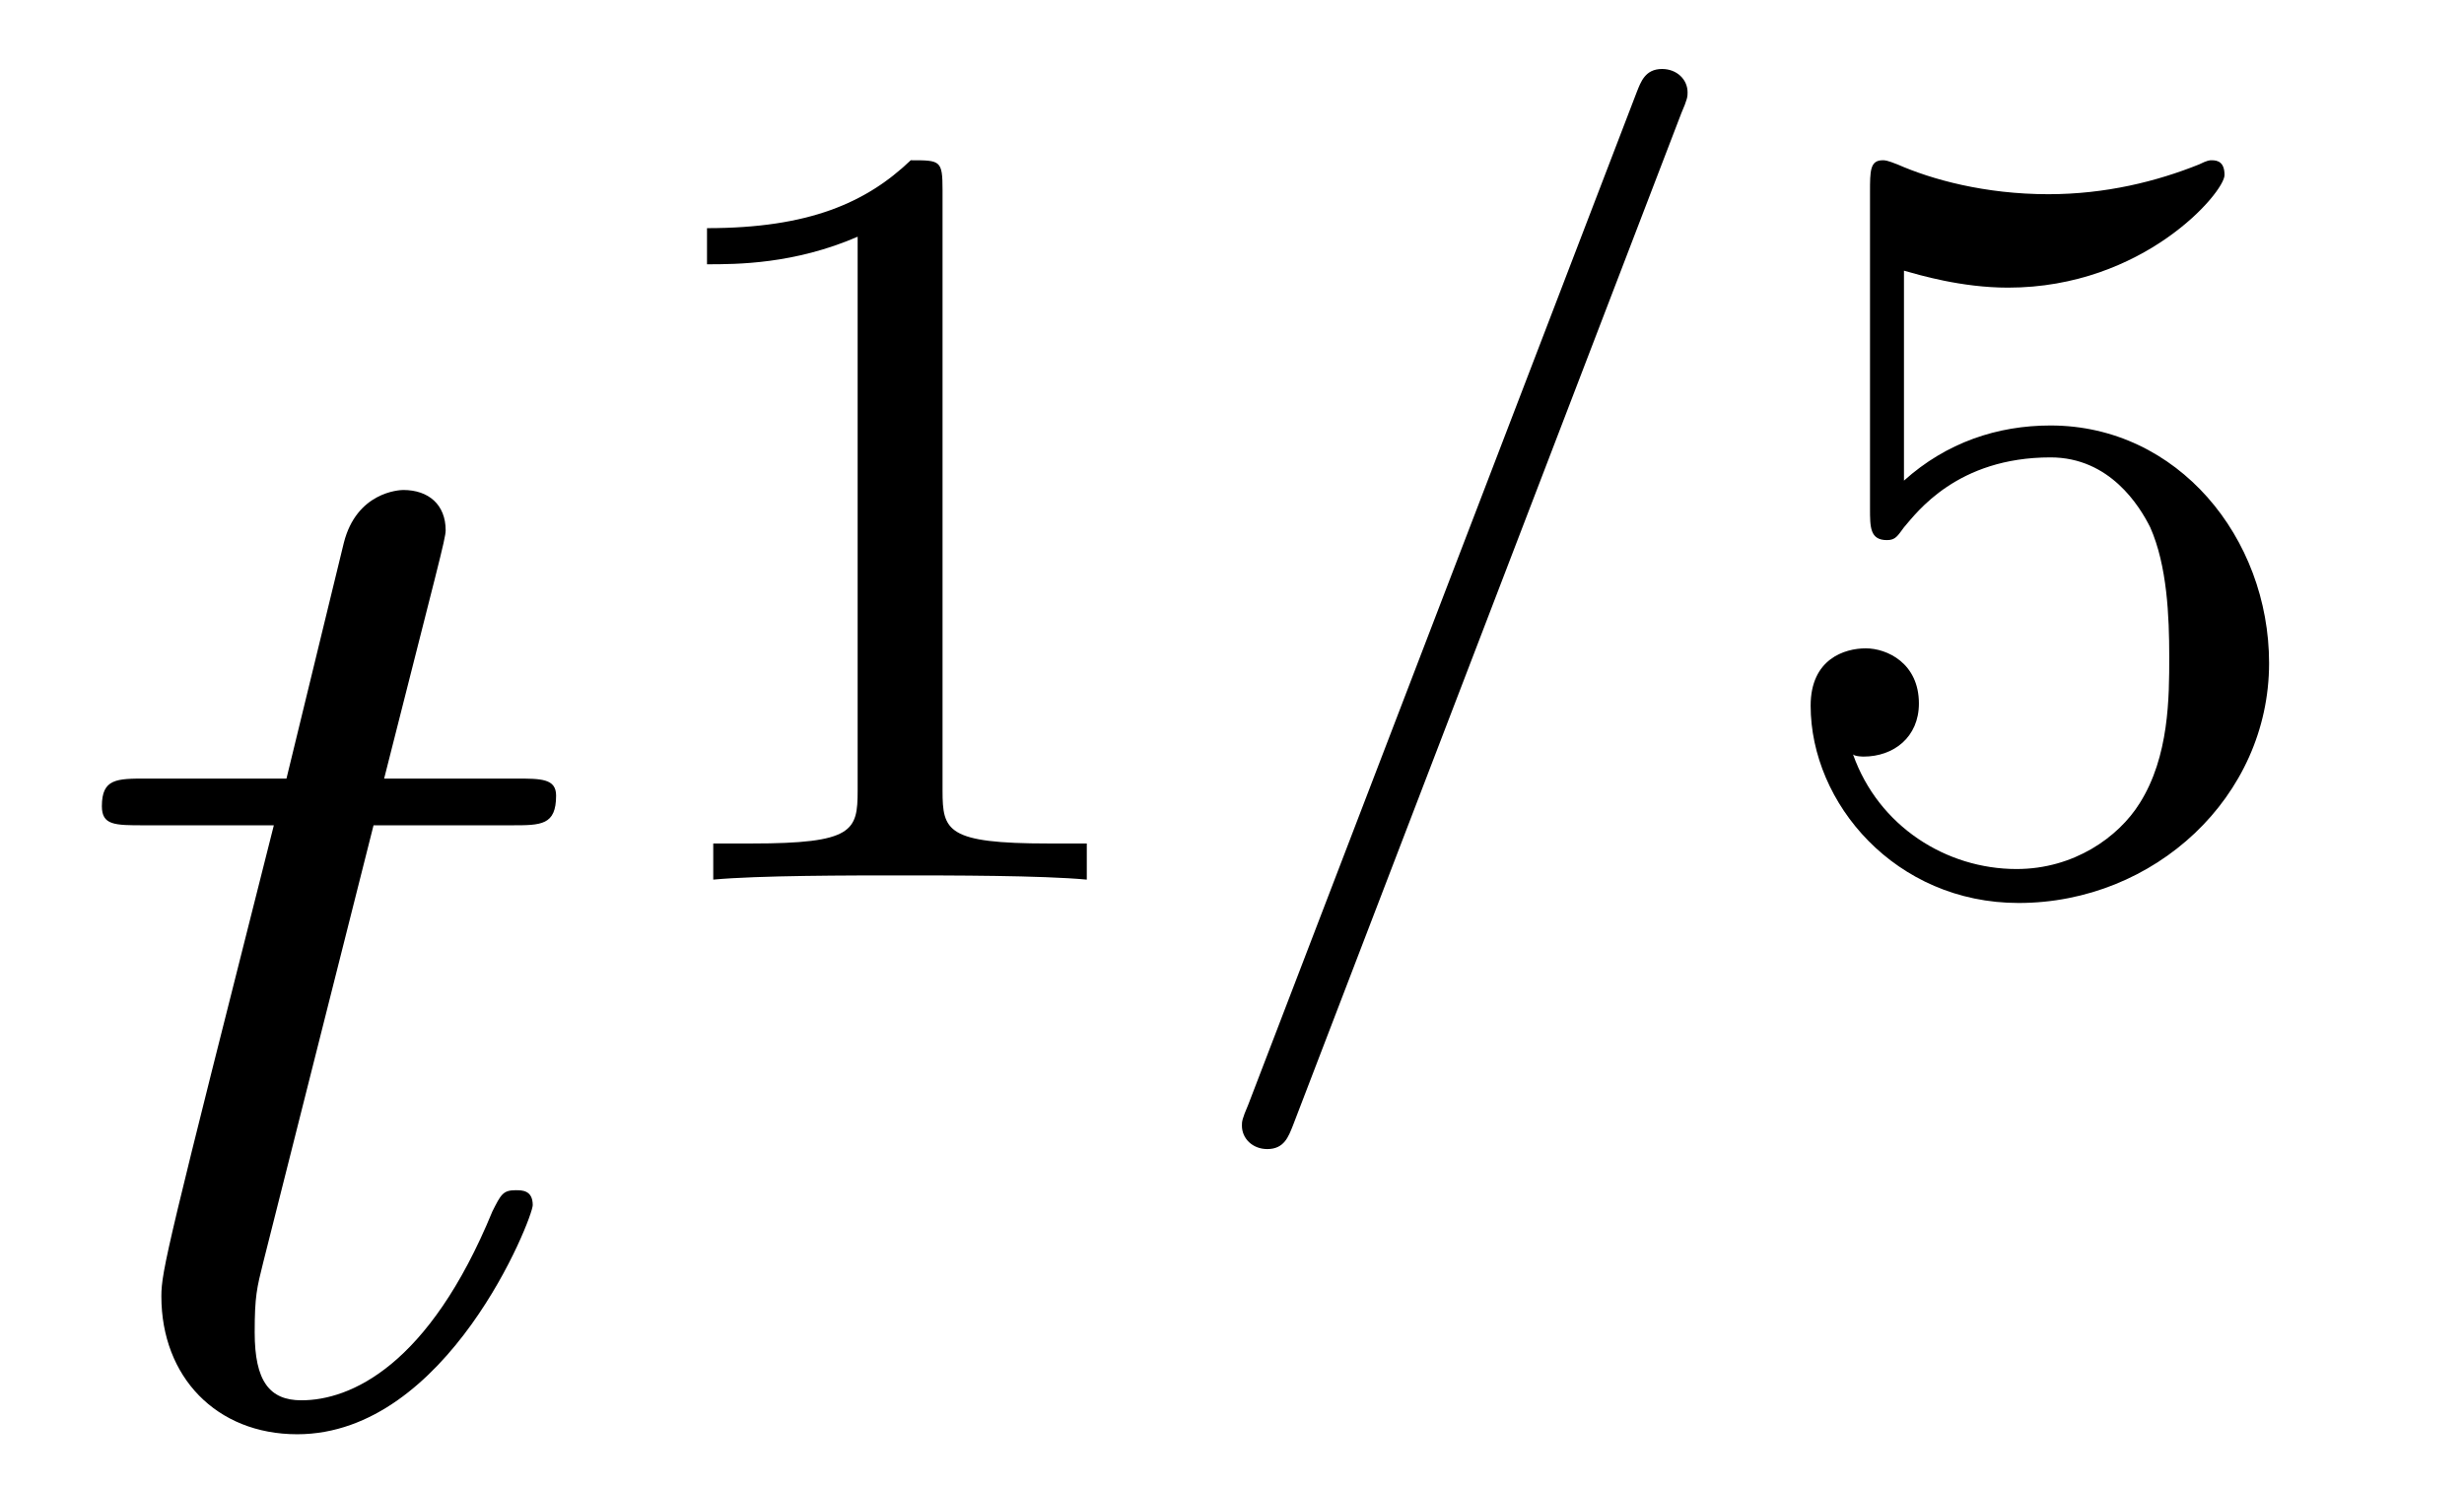
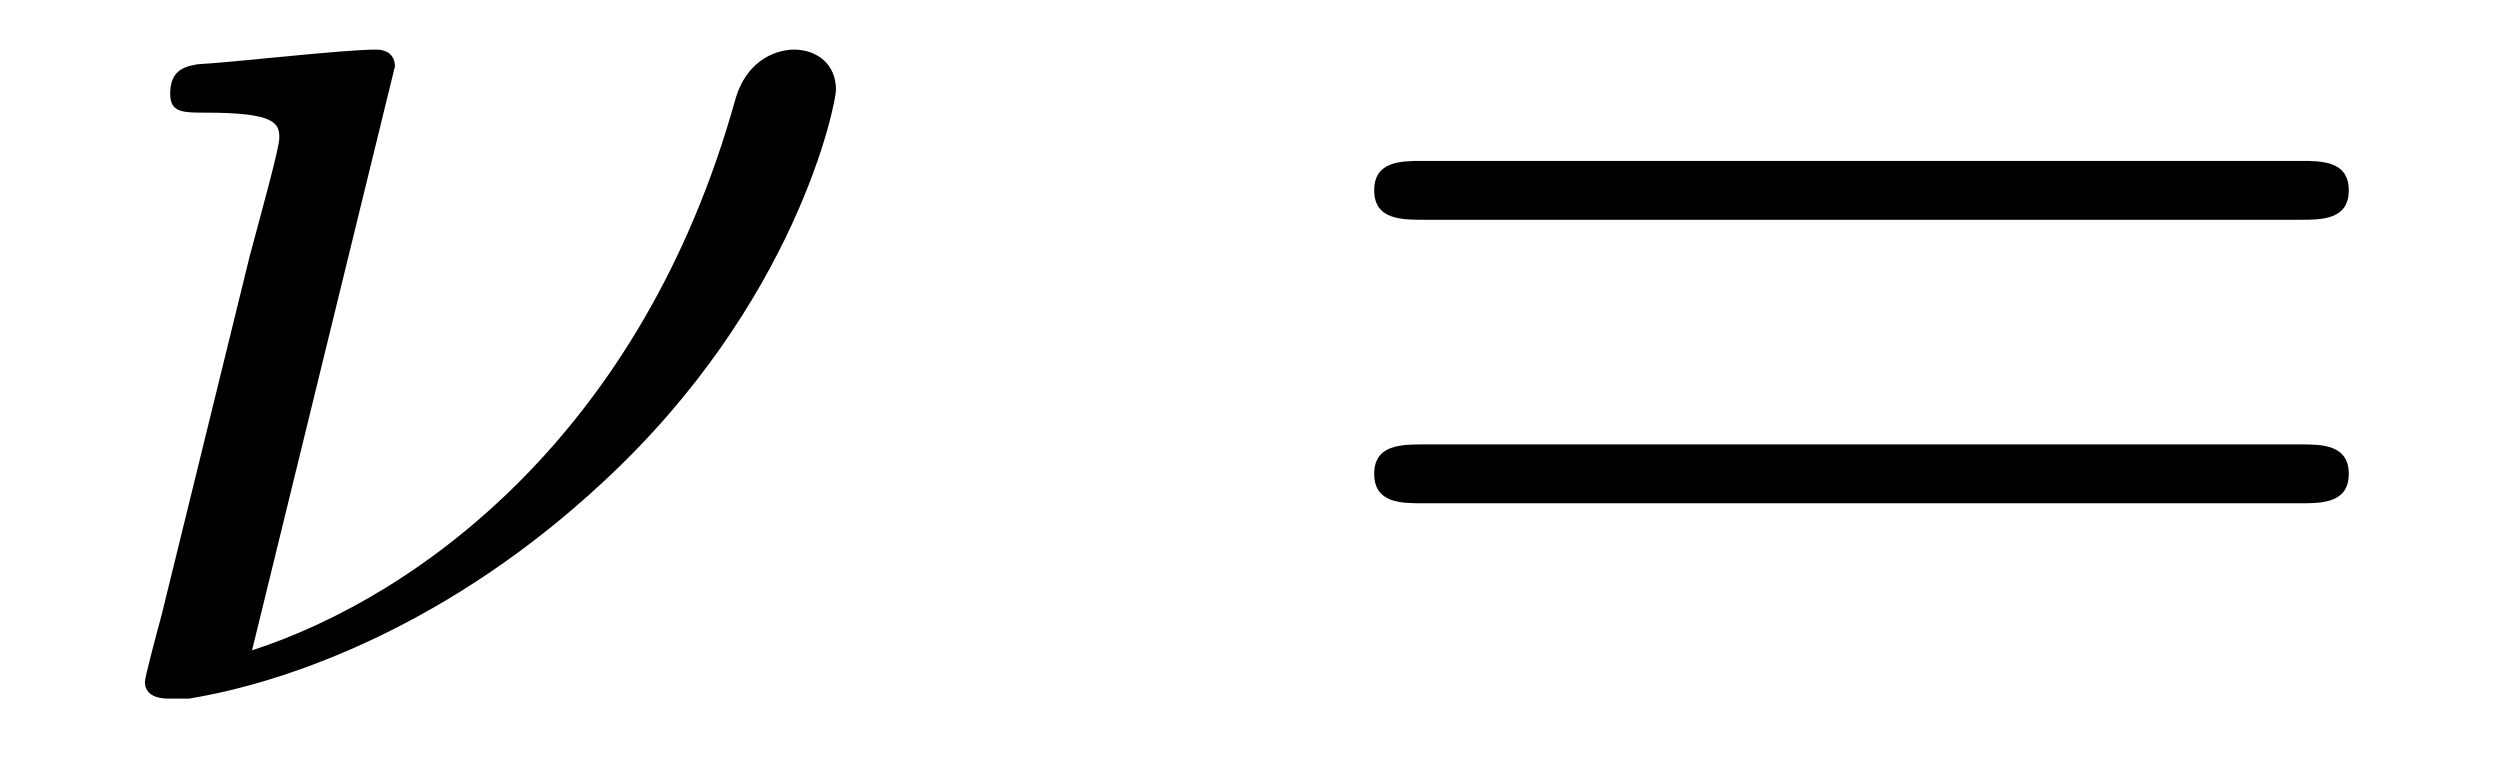
- <svg xmlns="http://www.w3.org/2000/svg" xmlns:xlink="http://www.w3.org/1999/xlink" viewBox="0 0 18.14 10.936" version="1.2">
+ <svg xmlns="http://www.w3.org/2000/svg" xmlns:xlink="http://www.w3.org/1999/xlink" viewBox="0 0 18.598 5.697" version="1.2">
  <defs>
    <g>
      <symbol overflow="visible" id="glyph0-0">
        <path style="stroke:none;" d="" />
      </symbol>
      <symbol overflow="visible" id="glyph0-1">
-         <path style="stroke:none;" d="M 2.25 -4.359 L 3.266 -4.359 C 3.484 -4.359 3.594 -4.359 3.594 -4.578 C 3.594 -4.703 3.484 -4.703 3.297 -4.703 L 2.328 -4.703 C 2.719 -6.25 2.781 -6.469 2.781 -6.531 C 2.781 -6.719 2.656 -6.828 2.469 -6.828 C 2.438 -6.828 2.125 -6.812 2.031 -6.438 L 1.609 -4.703 L 0.578 -4.703 C 0.359 -4.703 0.25 -4.703 0.25 -4.5 C 0.25 -4.359 0.344 -4.359 0.562 -4.359 L 1.516 -4.359 C 0.734 -1.266 0.688 -1.078 0.688 -0.891 C 0.688 -0.297 1.094 0.125 1.688 0.125 C 2.797 0.125 3.422 -1.469 3.422 -1.562 C 3.422 -1.672 3.344 -1.672 3.297 -1.672 C 3.203 -1.672 3.188 -1.641 3.125 -1.516 C 2.656 -0.375 2.078 -0.125 1.719 -0.125 C 1.484 -0.125 1.375 -0.266 1.375 -0.625 C 1.375 -0.891 1.391 -0.953 1.438 -1.141 Z M 2.25 -4.359 " />
+         <path style="stroke:none;" d="M 2.438 -4.703 C 2.438 -4.719 2.438 -4.828 2.297 -4.828 C 2.047 -4.828 1.25 -4.734 0.969 -4.719 C 0.891 -4.703 0.766 -4.688 0.766 -4.5 C 0.766 -4.359 0.859 -4.359 1.031 -4.359 C 1.547 -4.359 1.578 -4.281 1.578 -4.172 C 1.578 -4.094 1.438 -3.594 1.359 -3.297 L 0.703 -0.625 C 0.656 -0.453 0.578 -0.156 0.578 -0.125 C 0.578 -0.016 0.688 0 0.75 0 L 0.906 0 C 1.672 -0.125 2.859 -0.562 3.984 -1.609 C 5.422 -2.938 5.719 -4.422 5.719 -4.531 C 5.719 -4.719 5.578 -4.828 5.406 -4.828 C 5.312 -4.828 5.062 -4.781 4.969 -4.453 C 4.281 -1.984 2.625 -0.766 1.375 -0.359 Z M 2.438 -4.703 " />
      </symbol>
      <symbol overflow="visible" id="glyph1-0">
        <path style="stroke:none;" d="" />
      </symbol>
      <symbol overflow="visible" id="glyph1-1">
-         <path style="stroke:none;" d="M 2.5 -5.078 C 2.5 -5.297 2.484 -5.297 2.266 -5.297 C 1.938 -4.984 1.516 -4.797 0.766 -4.797 L 0.766 -4.531 C 0.984 -4.531 1.406 -4.531 1.875 -4.734 L 1.875 -0.656 C 1.875 -0.359 1.844 -0.266 1.094 -0.266 L 0.812 -0.266 L 0.812 0 C 1.141 -0.031 1.828 -0.031 2.188 -0.031 C 2.547 -0.031 3.234 -0.031 3.562 0 L 3.562 -0.266 L 3.281 -0.266 C 2.531 -0.266 2.5 -0.359 2.5 -0.656 Z M 2.5 -5.078 " />
-       </symbol>
-       <symbol overflow="visible" id="glyph1-2">
-         <path style="stroke:none;" d="M 1.109 -4.484 C 1.219 -4.453 1.531 -4.359 1.875 -4.359 C 2.875 -4.359 3.469 -5.062 3.469 -5.188 C 3.469 -5.281 3.422 -5.297 3.375 -5.297 C 3.359 -5.297 3.344 -5.297 3.281 -5.266 C 2.969 -5.141 2.594 -5.047 2.172 -5.047 C 1.703 -5.047 1.312 -5.156 1.062 -5.266 C 0.984 -5.297 0.969 -5.297 0.953 -5.297 C 0.859 -5.297 0.859 -5.219 0.859 -5.062 L 0.859 -2.734 C 0.859 -2.594 0.859 -2.5 0.984 -2.5 C 1.047 -2.5 1.062 -2.531 1.109 -2.594 C 1.203 -2.703 1.5 -3.109 2.188 -3.109 C 2.625 -3.109 2.844 -2.75 2.922 -2.594 C 3.047 -2.312 3.062 -1.938 3.062 -1.641 C 3.062 -1.344 3.062 -0.906 2.844 -0.562 C 2.688 -0.312 2.359 -0.078 1.938 -0.078 C 1.422 -0.078 0.922 -0.391 0.734 -0.922 C 0.75 -0.906 0.812 -0.906 0.812 -0.906 C 1.031 -0.906 1.219 -1.047 1.219 -1.297 C 1.219 -1.594 0.984 -1.703 0.828 -1.703 C 0.672 -1.703 0.422 -1.625 0.422 -1.281 C 0.422 -0.562 1.047 0.172 1.953 0.172 C 2.953 0.172 3.797 -0.609 3.797 -1.594 C 3.797 -2.516 3.125 -3.344 2.188 -3.344 C 1.797 -3.344 1.422 -3.219 1.109 -2.938 Z M 1.109 -4.484 " />
-       </symbol>
-       <symbol overflow="visible" id="glyph2-0">
-         <path style="stroke:none;" d="" />
-       </symbol>
-       <symbol overflow="visible" id="glyph2-1">
-         <path style="stroke:none;" d="M 3.703 -5.641 C 3.75 -5.75 3.75 -5.766 3.75 -5.797 C 3.75 -5.891 3.672 -5.969 3.562 -5.969 C 3.438 -5.969 3.406 -5.875 3.375 -5.797 L 0.516 1.656 C 0.469 1.766 0.469 1.781 0.469 1.812 C 0.469 1.906 0.547 1.984 0.656 1.984 C 0.781 1.984 0.812 1.891 0.844 1.812 Z M 3.703 -5.641 " />
+         <path style="stroke:none;" d="M 7.5 -3.562 C 7.656 -3.562 7.859 -3.562 7.859 -3.781 C 7.859 -4 7.656 -4 7.5 -4 L 0.969 -4 C 0.812 -4 0.609 -4 0.609 -3.781 C 0.609 -3.562 0.812 -3.562 0.984 -3.562 Z M 7.5 -1.453 C 7.656 -1.453 7.859 -1.453 7.859 -1.672 C 7.859 -1.891 7.656 -1.891 7.5 -1.891 L 0.984 -1.891 C 0.812 -1.891 0.609 -1.891 0.609 -1.672 C 0.609 -1.453 0.812 -1.453 0.969 -1.453 Z M 7.5 -1.453 " />
      </symbol>
    </g>
    <clipPath id="clip1">
-       <path d="M 0 3 L 5 3 L 5 10.938 L 0 10.938 Z M 0 3 " />
+       <path d="M 1 0 L 7 0 L 7 5.695 L 1 5.695 Z M 1 0 " />
    </clipPath>
  </defs>
  <g id="surface1">
    <g clip-path="url(#clip1)" clip-rule="nonzero">
      <g style="fill:rgb(0%,0%,0%);fill-opacity:1;">
-         <use xlink:href="#glyph0-1" x="0.5" y="10.436" />
+         <use xlink:href="#glyph0-1" x="0.5" y="5.197" />
      </g>
    </g>
    <g style="fill:rgb(0%,0%,0%);fill-opacity:1;">
-       <use xlink:href="#glyph1-1" x="4.439" y="6.477" />
-     </g>
-     <g style="fill:rgb(0%,0%,0%);fill-opacity:1;">
-       <use xlink:href="#glyph2-1" x="8.674" y="6.477" />
-     </g>
-     <g style="fill:rgb(0%,0%,0%);fill-opacity:1;">
-       <use xlink:href="#glyph1-2" x="12.908" y="6.477" />
+       <use xlink:href="#glyph1-1" x="9.614" y="5.197" />
    </g>
  </g>
</svg>
